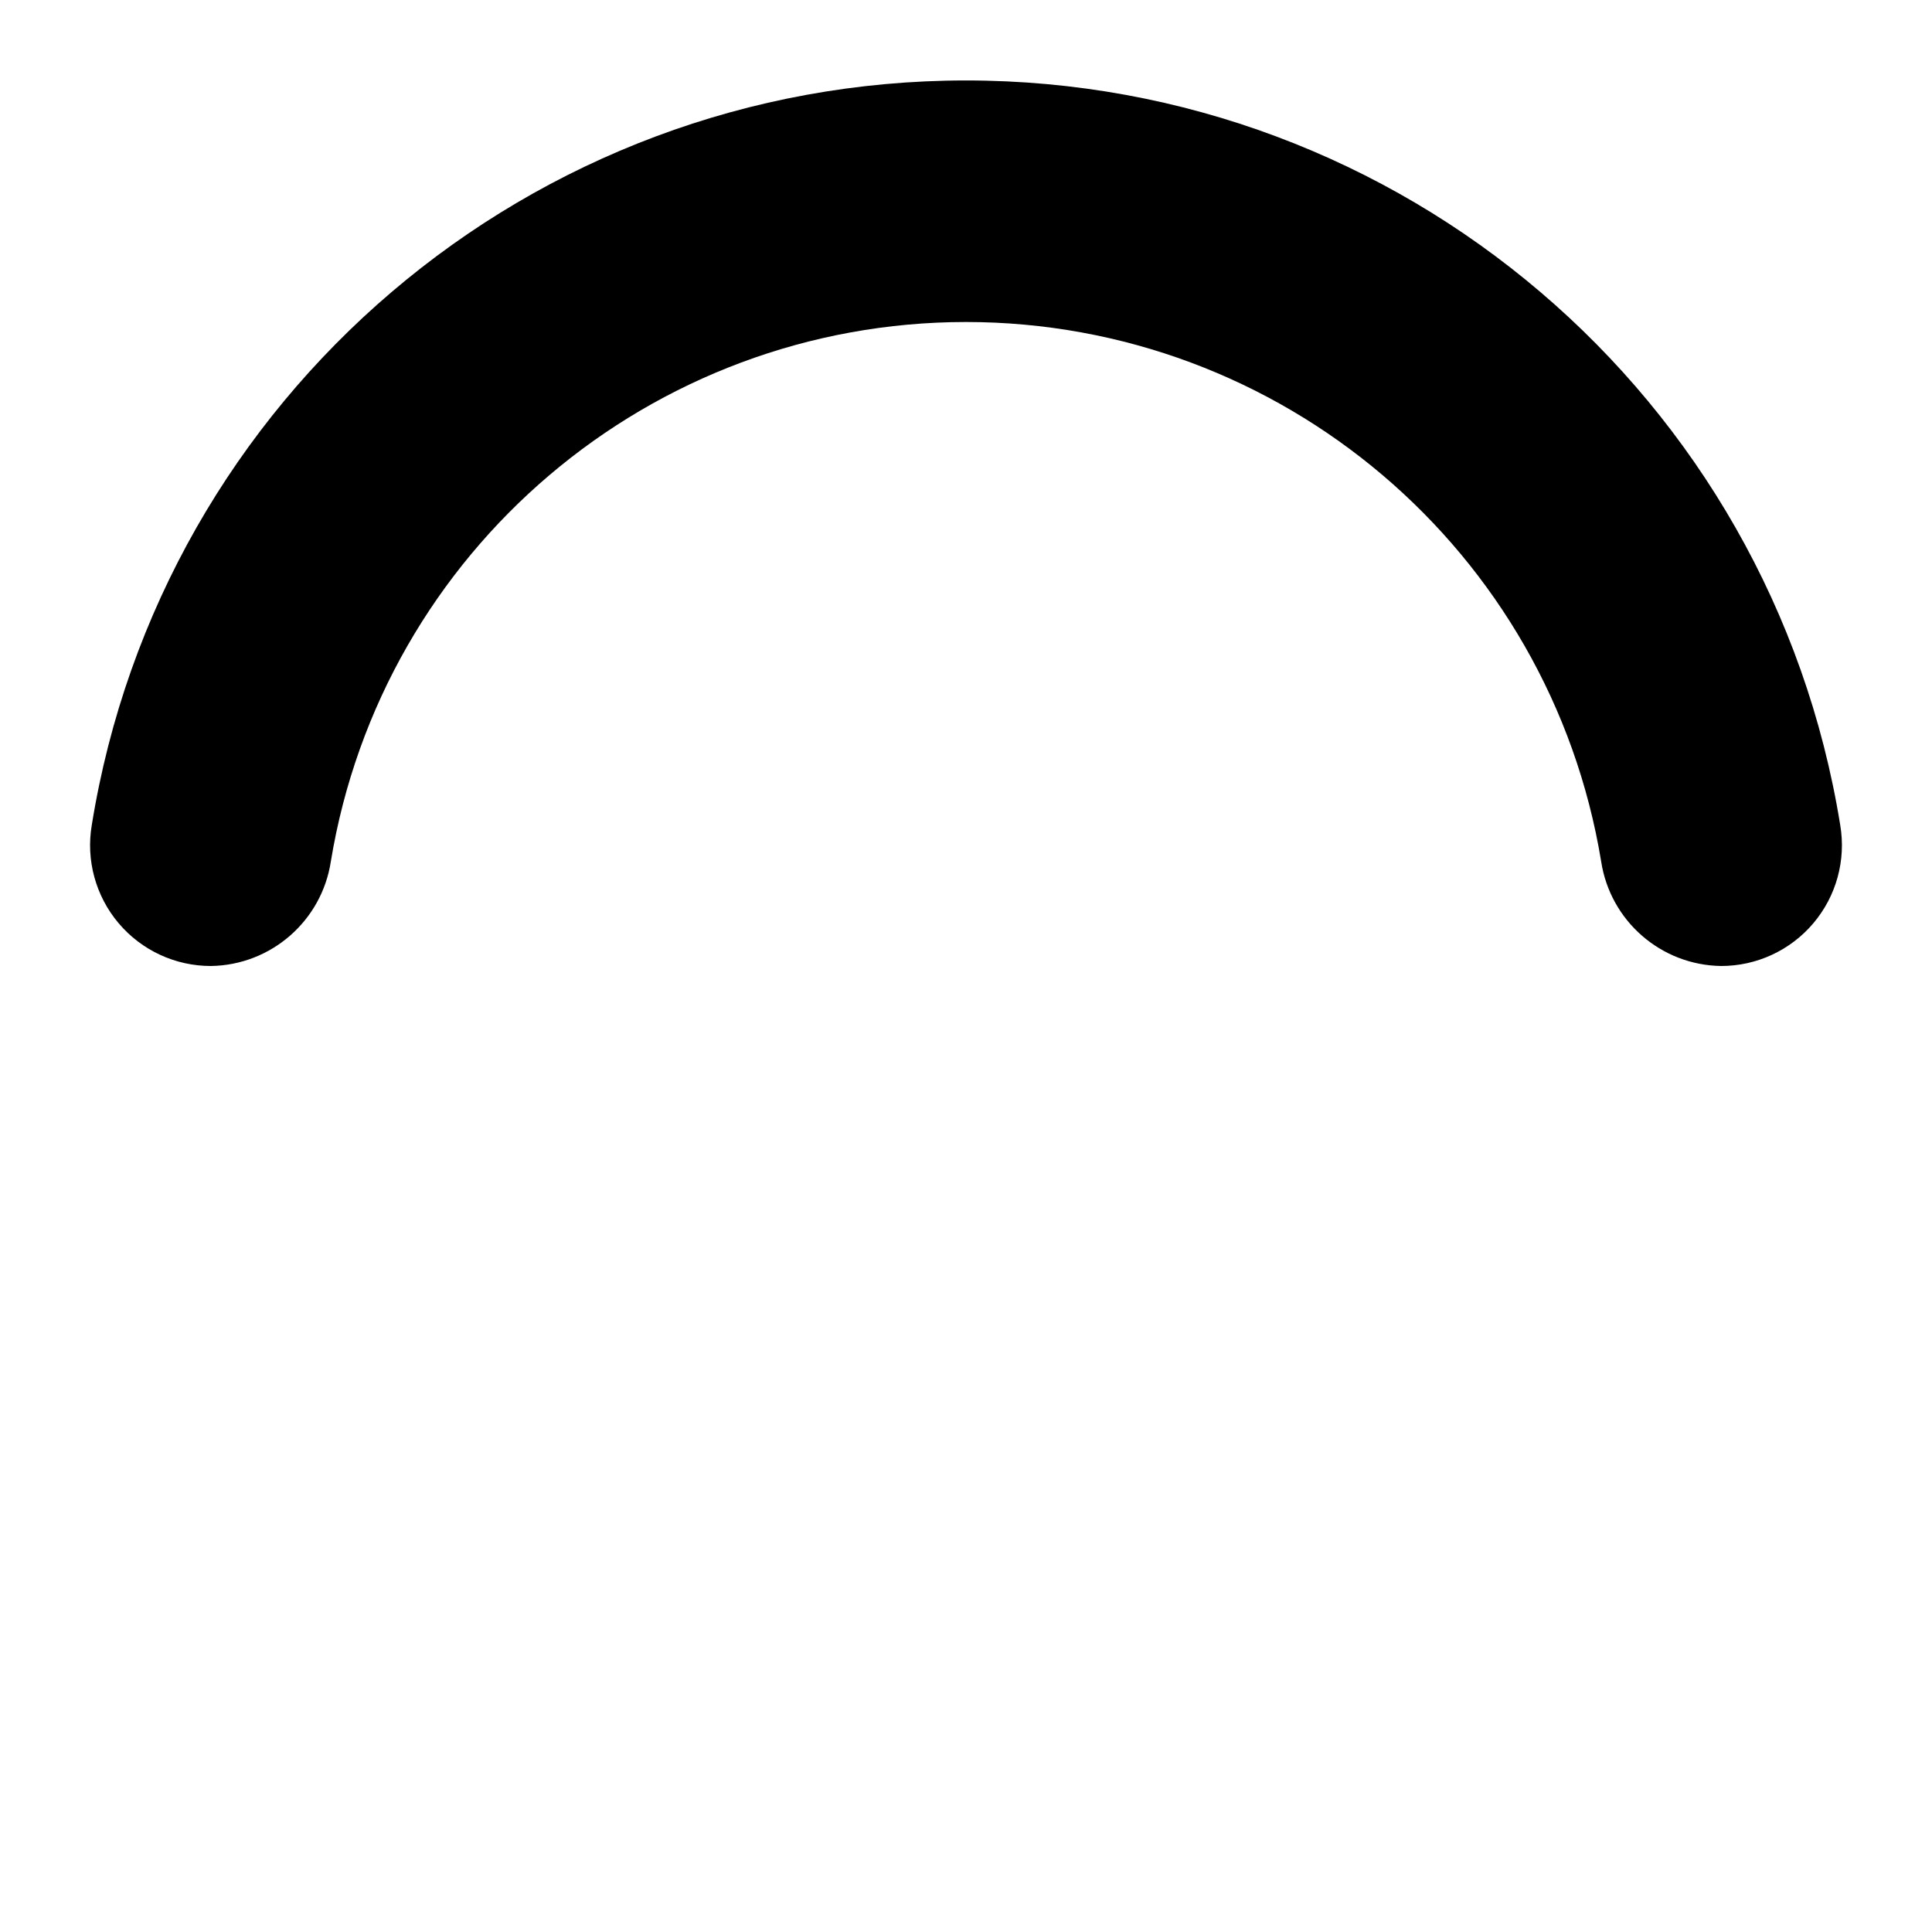
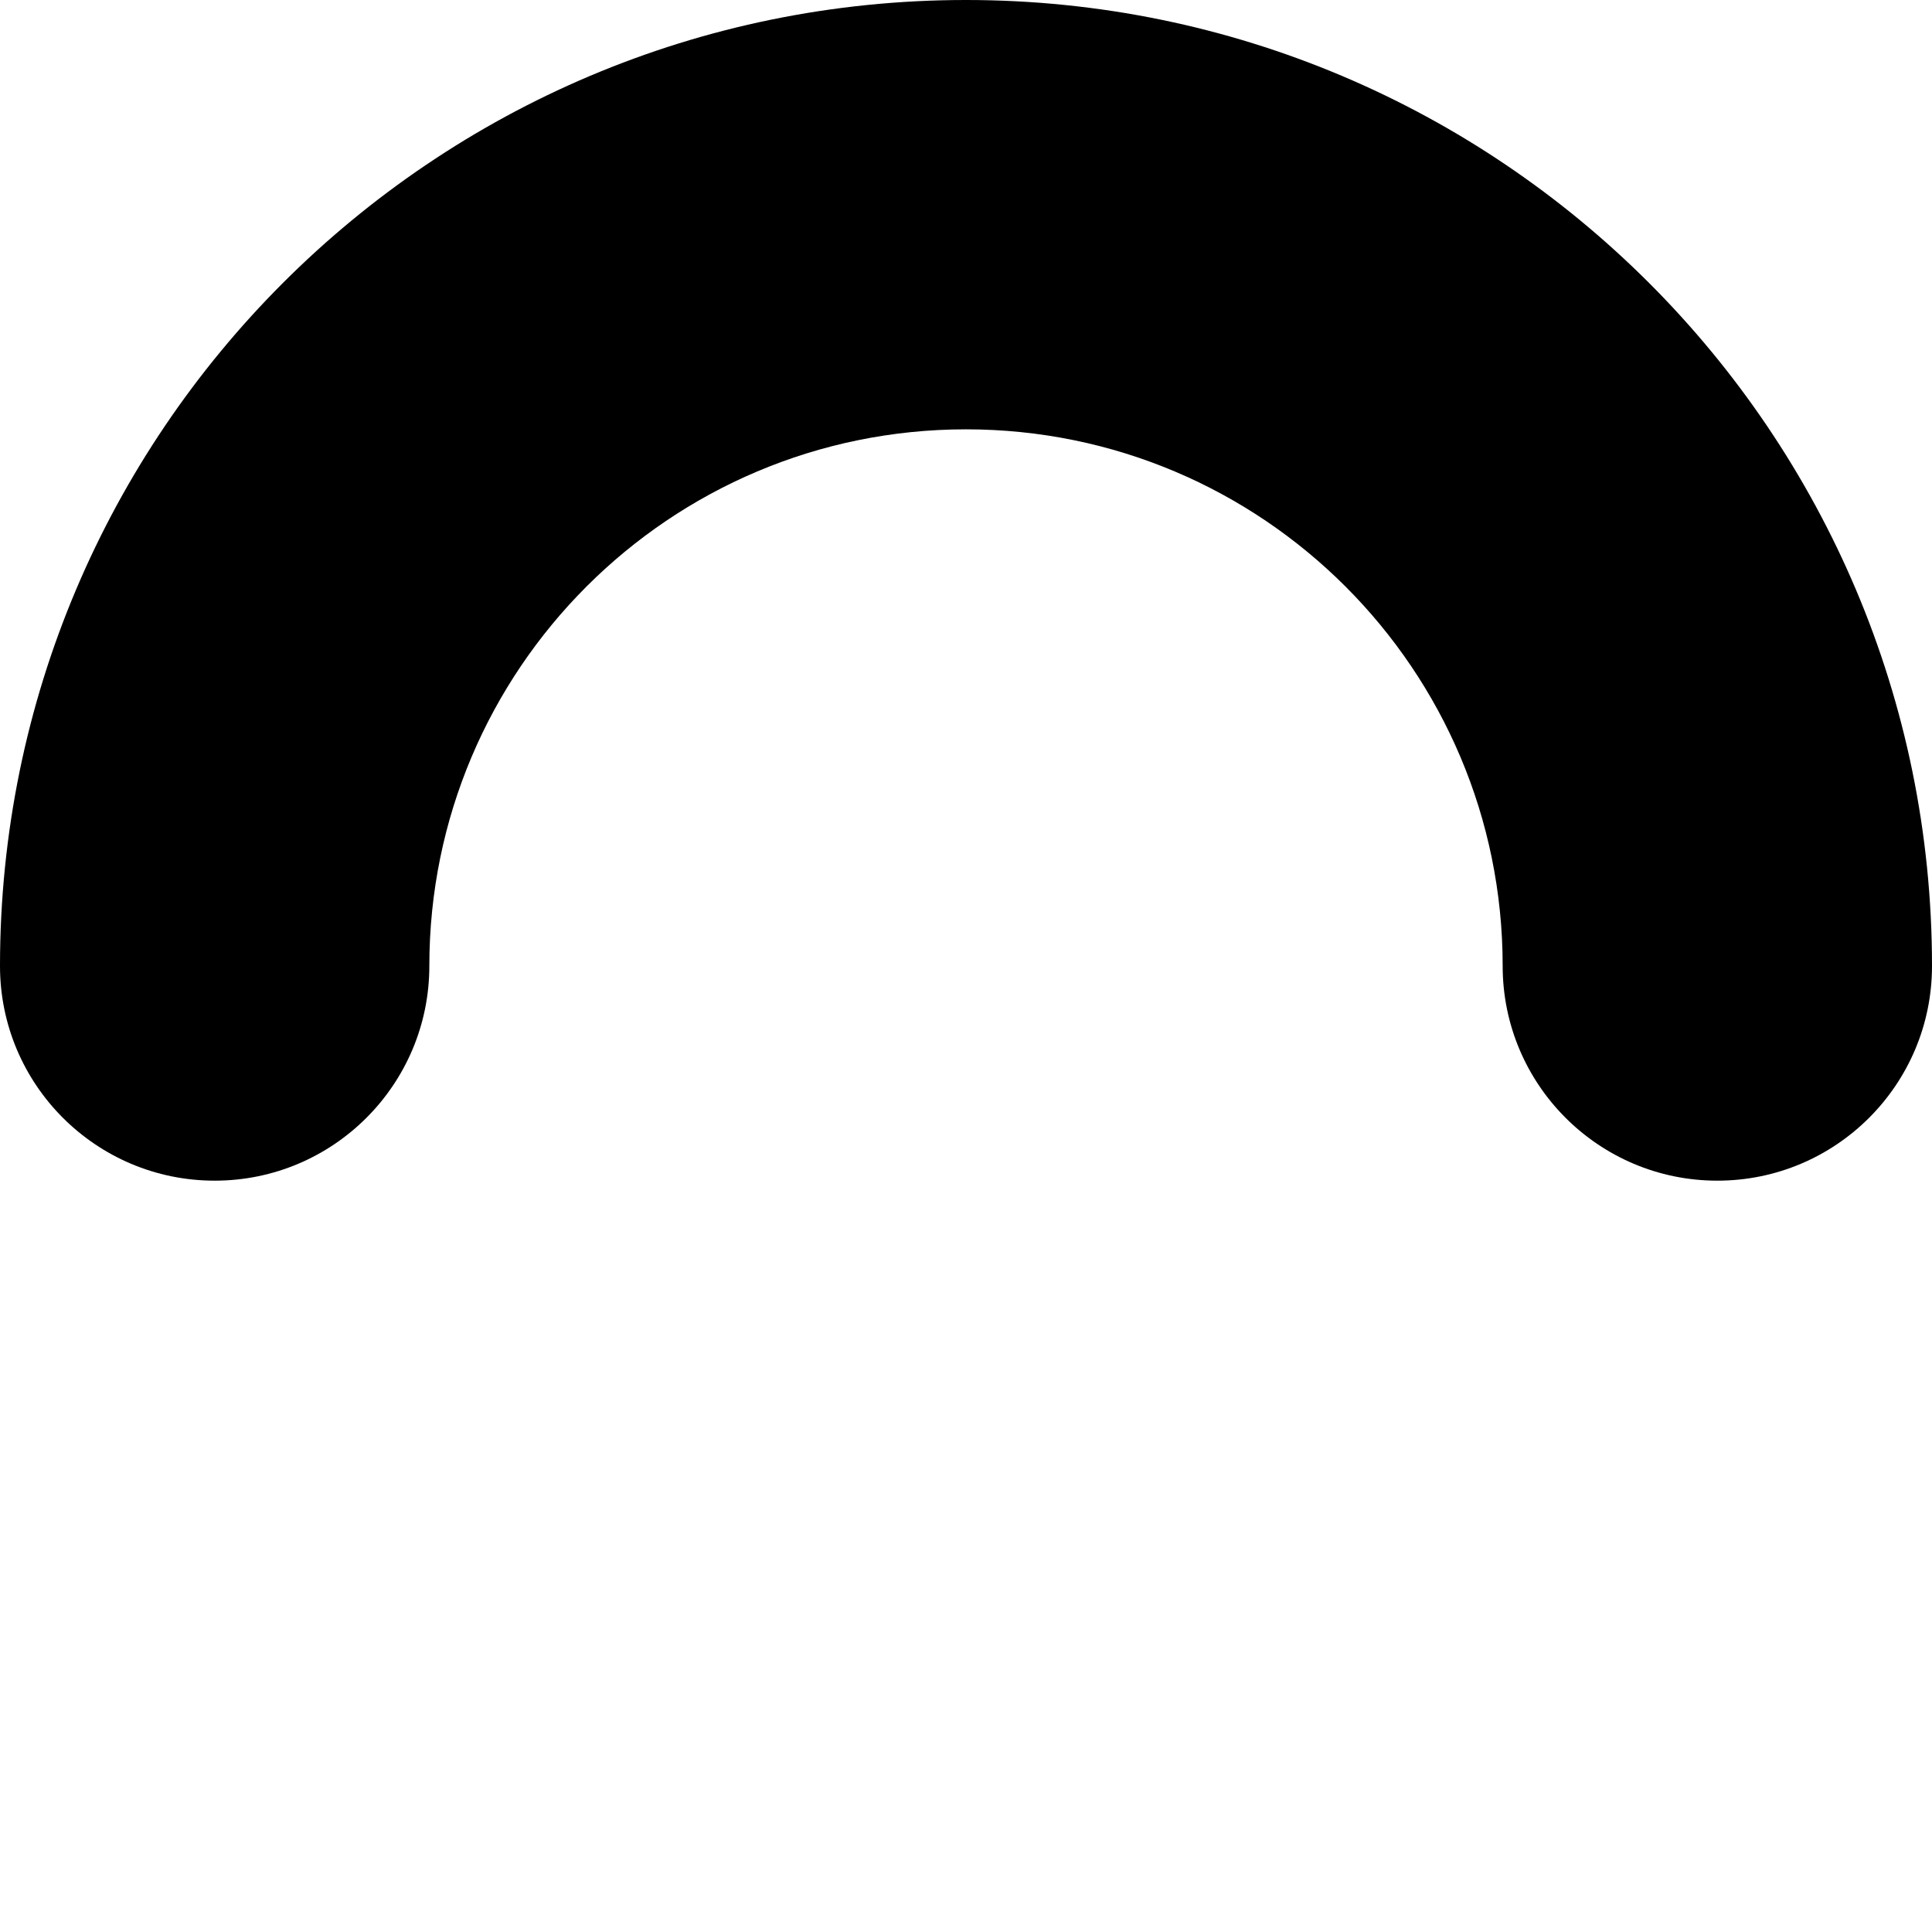
- <svg xmlns="http://www.w3.org/2000/svg" width="24" height="24" viewBox="0 0 24 24">
-   <style>
-         .spinner_aj0A{transform-origin:center;animation:spinner_KYSC .75s infinite linear}@keyframes spinner_KYSC{100%{transform:rotate(360deg)}}
-     </style>
-   <path d="M12,4a8,8,0,0,1,7.89,6.7A1.53,1.53,0,0,0,21.38,12h0a1.5,1.5,0,0,0,1.48-1.75,11,11,0,0,0-21.72,0A1.5,1.5,0,0,0,2.62,12h0a1.53,1.53,0,0,0,1.49-1.3A8,8,0,0,1,12,4Z" class="spinner_aj0A" />
+ <svg width="24" height="24" viewBox="0 0 18 18">
+   <style>.spinner{transform-origin:center;animation:spinner_ani .75s infinite linear;}@keyframes spinner_ani{100%{transform:rotate(360deg)}}</style>
+   <path d="M9,4a5,5,0,0,1,5,5a2,2,0,0,0,4,0A9,9,0,0,0,0,9a2,2,0,0,0,4,0A5,5,0,0,1,9,4Z" class="spinner" />
</svg>
